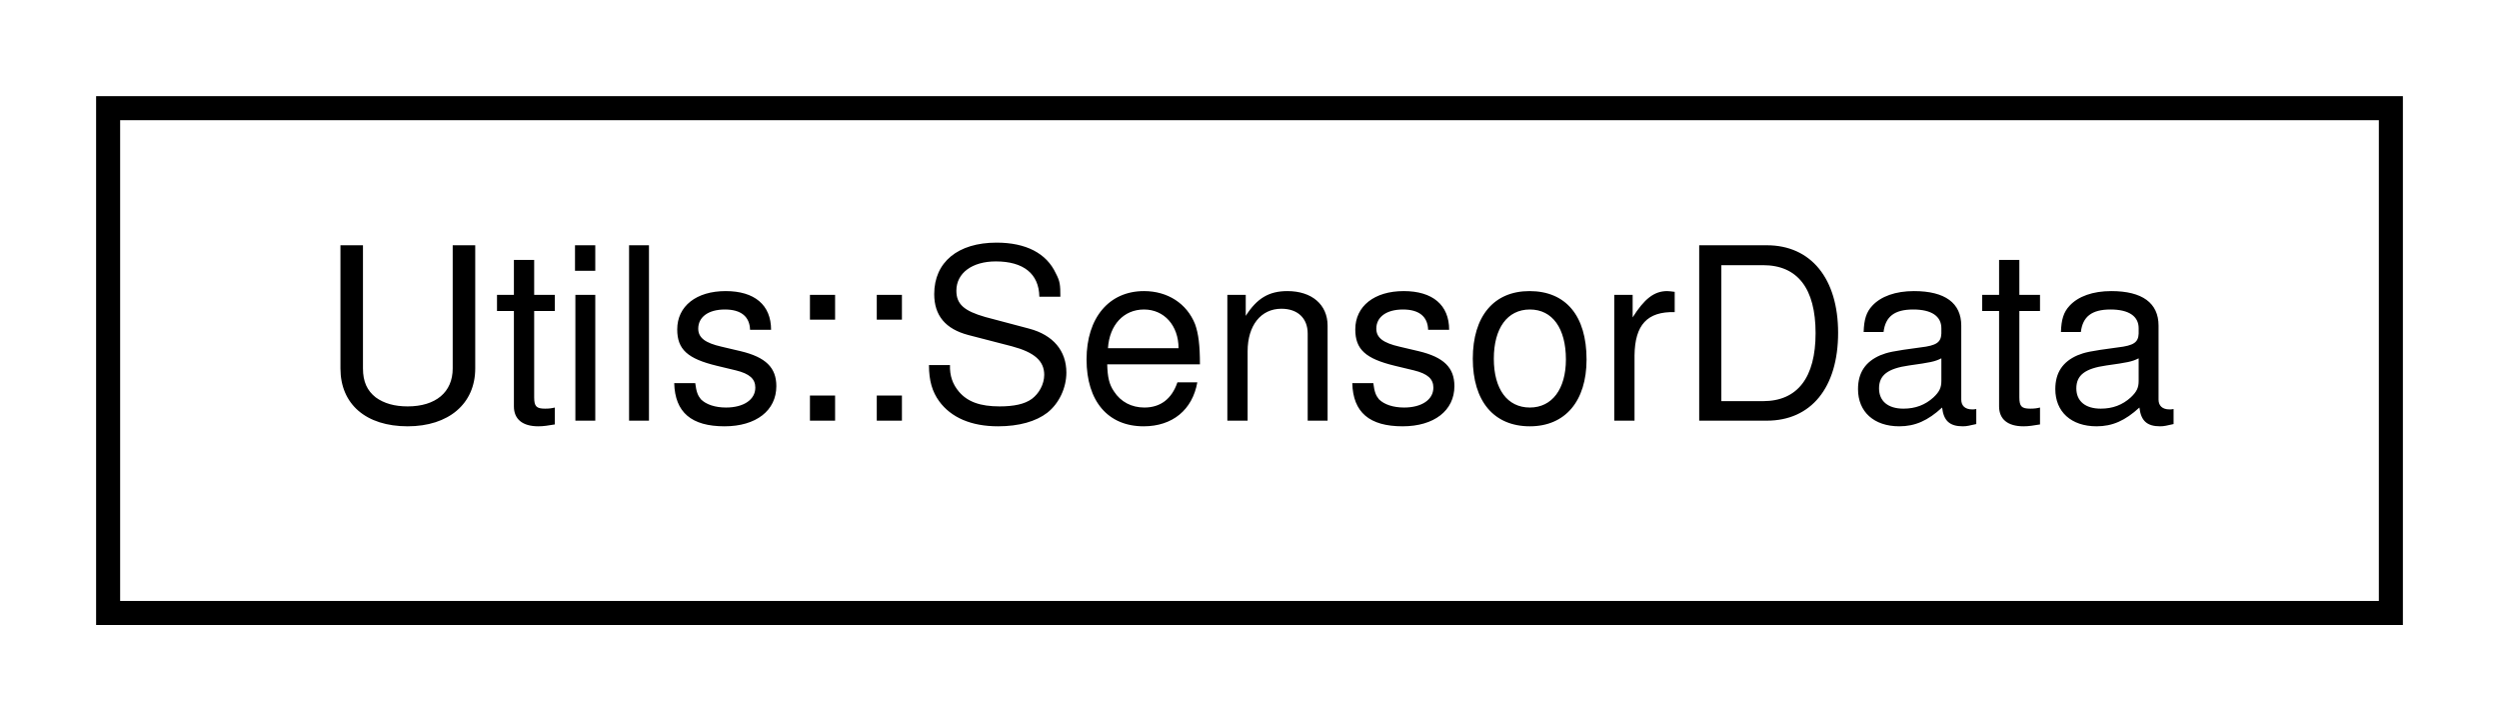
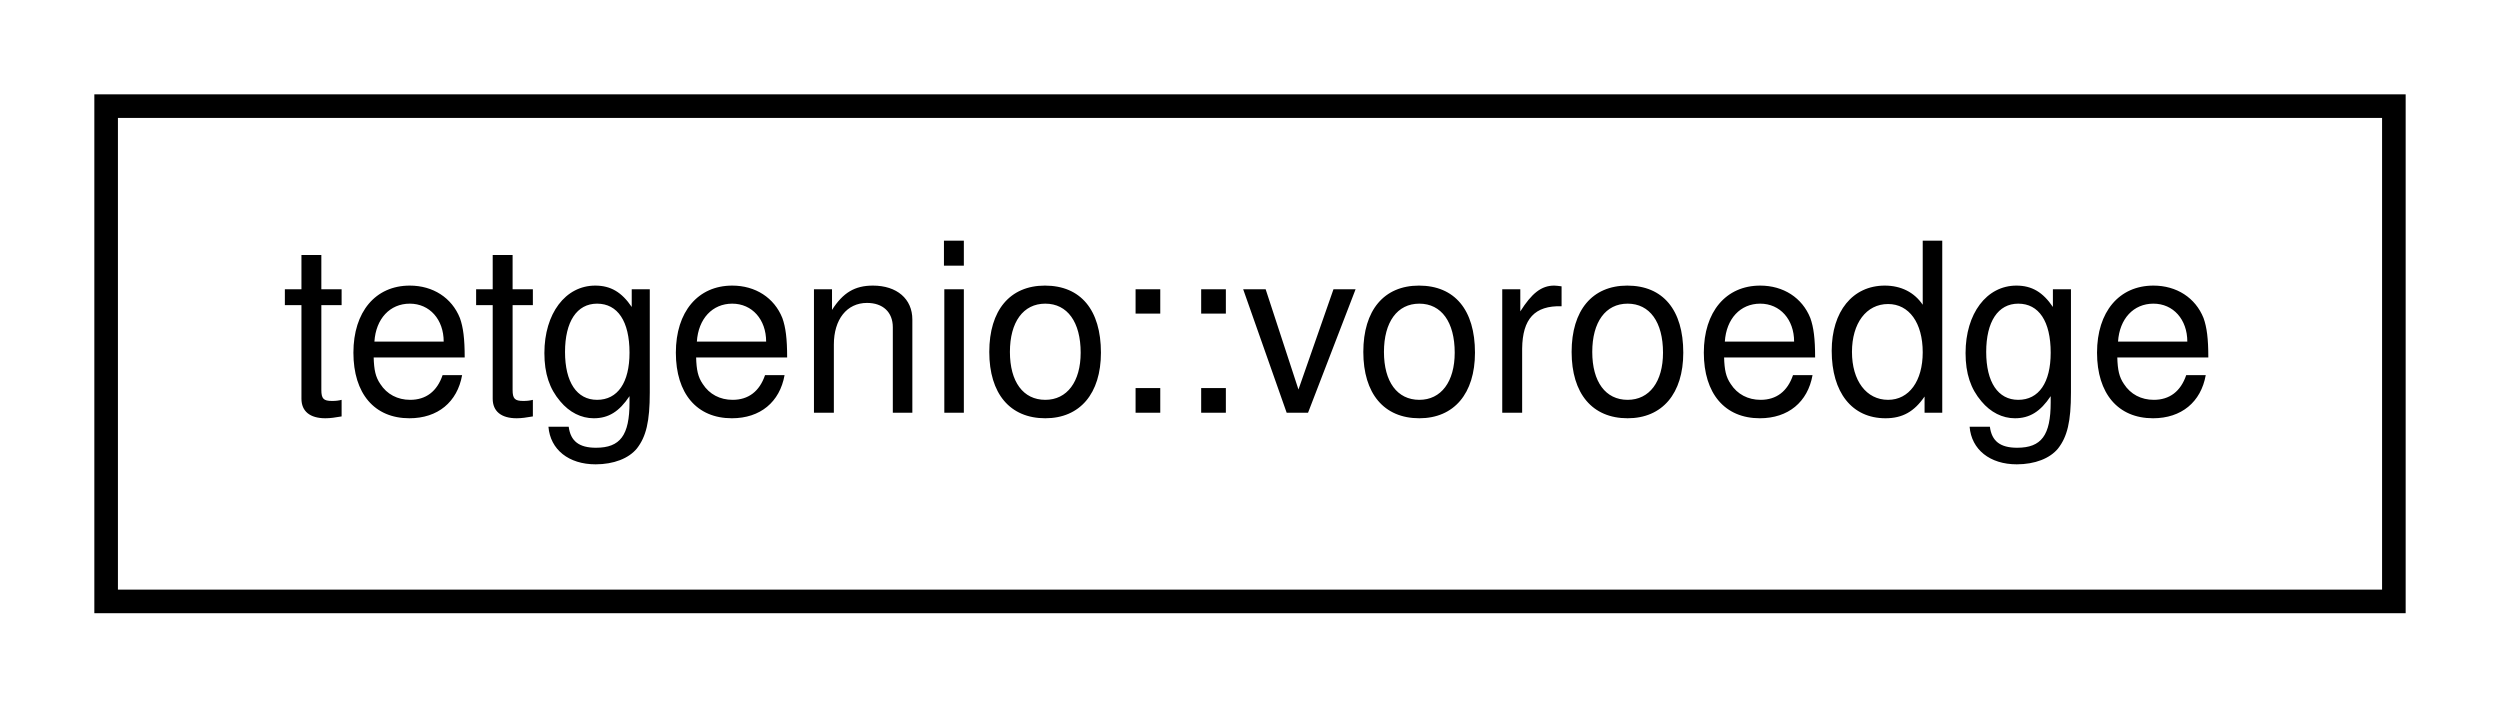
- <svg xmlns="http://www.w3.org/2000/svg" xmlns:xlink="http://www.w3.org/1999/xlink" width="104pt" height="30pt" viewBox="0.00 0.00 104.00 30.00">
+ <svg xmlns="http://www.w3.org/2000/svg" xmlns:xlink="http://www.w3.org/1999/xlink" width="106pt" height="30pt" viewBox="0.00 0.00 106.00 30.00">
  <g id="graph1" class="graph" transform="scale(1 1) rotate(0) translate(4 26)">
    <g id="node1" class="node">
-       <a xlink:href="structUtils_1_1SensorData.xhtml" target="_top" xlink:title="Ein Sensordatensatz. ">
-         <polygon fill="none" stroke="black" points="0.5,-0.5 0.5,-21.5 95.5,-21.5 95.5,-0.5 0.5,-0.5" />
-         <text text-anchor="middle" x="48" y="-8.5" font-family="Helvetica,sans-Serif" font-size="10.00">Utils::SensorData</text>
+       <a xlink:href="structtetgenio_1_1voroedge.xhtml" target="_top" xlink:title="tetgenio::voroedge">
+         <polygon fill="none" stroke="black" points="0.5,-0.5 0.5,-21.5 97.5,-21.5 97.5,-0.5 0.5,-0.5" />
+         <text text-anchor="middle" x="49" y="-8.5" font-family="Helvetica,sans-Serif" font-size="10.00">tetgenio::voroedge</text>
      </a>
    </g>
  </g>
</svg>
